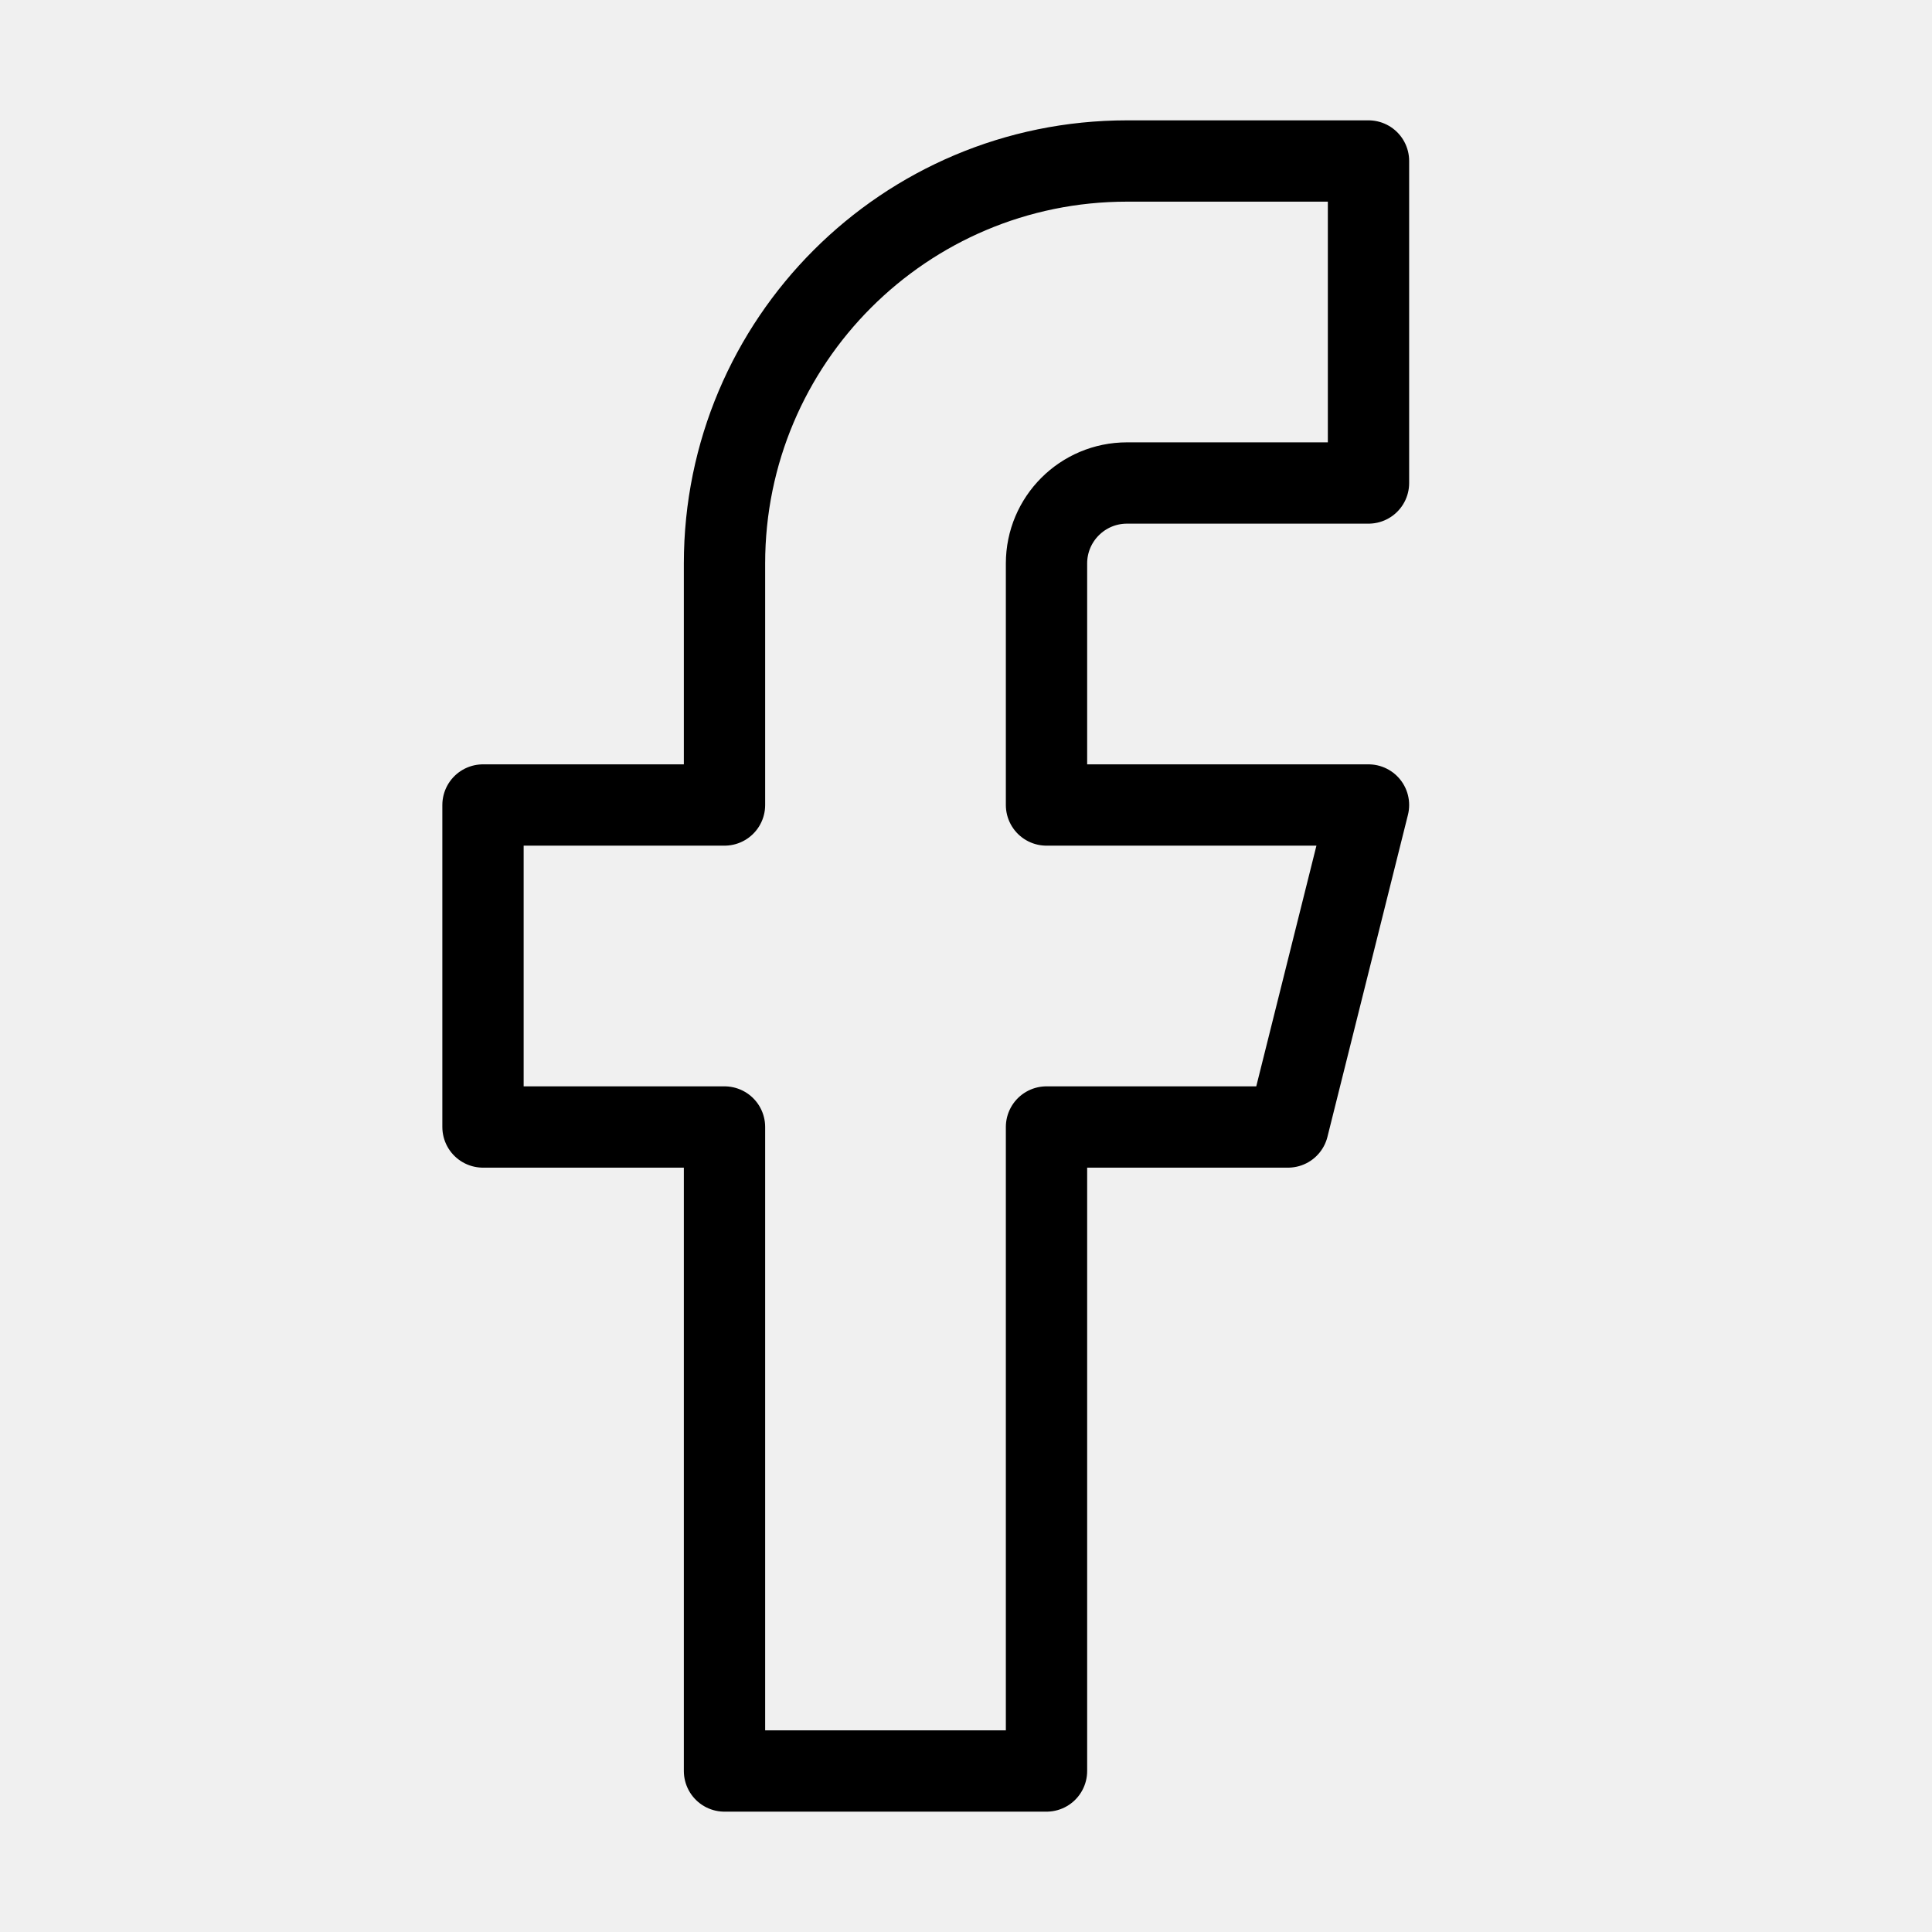
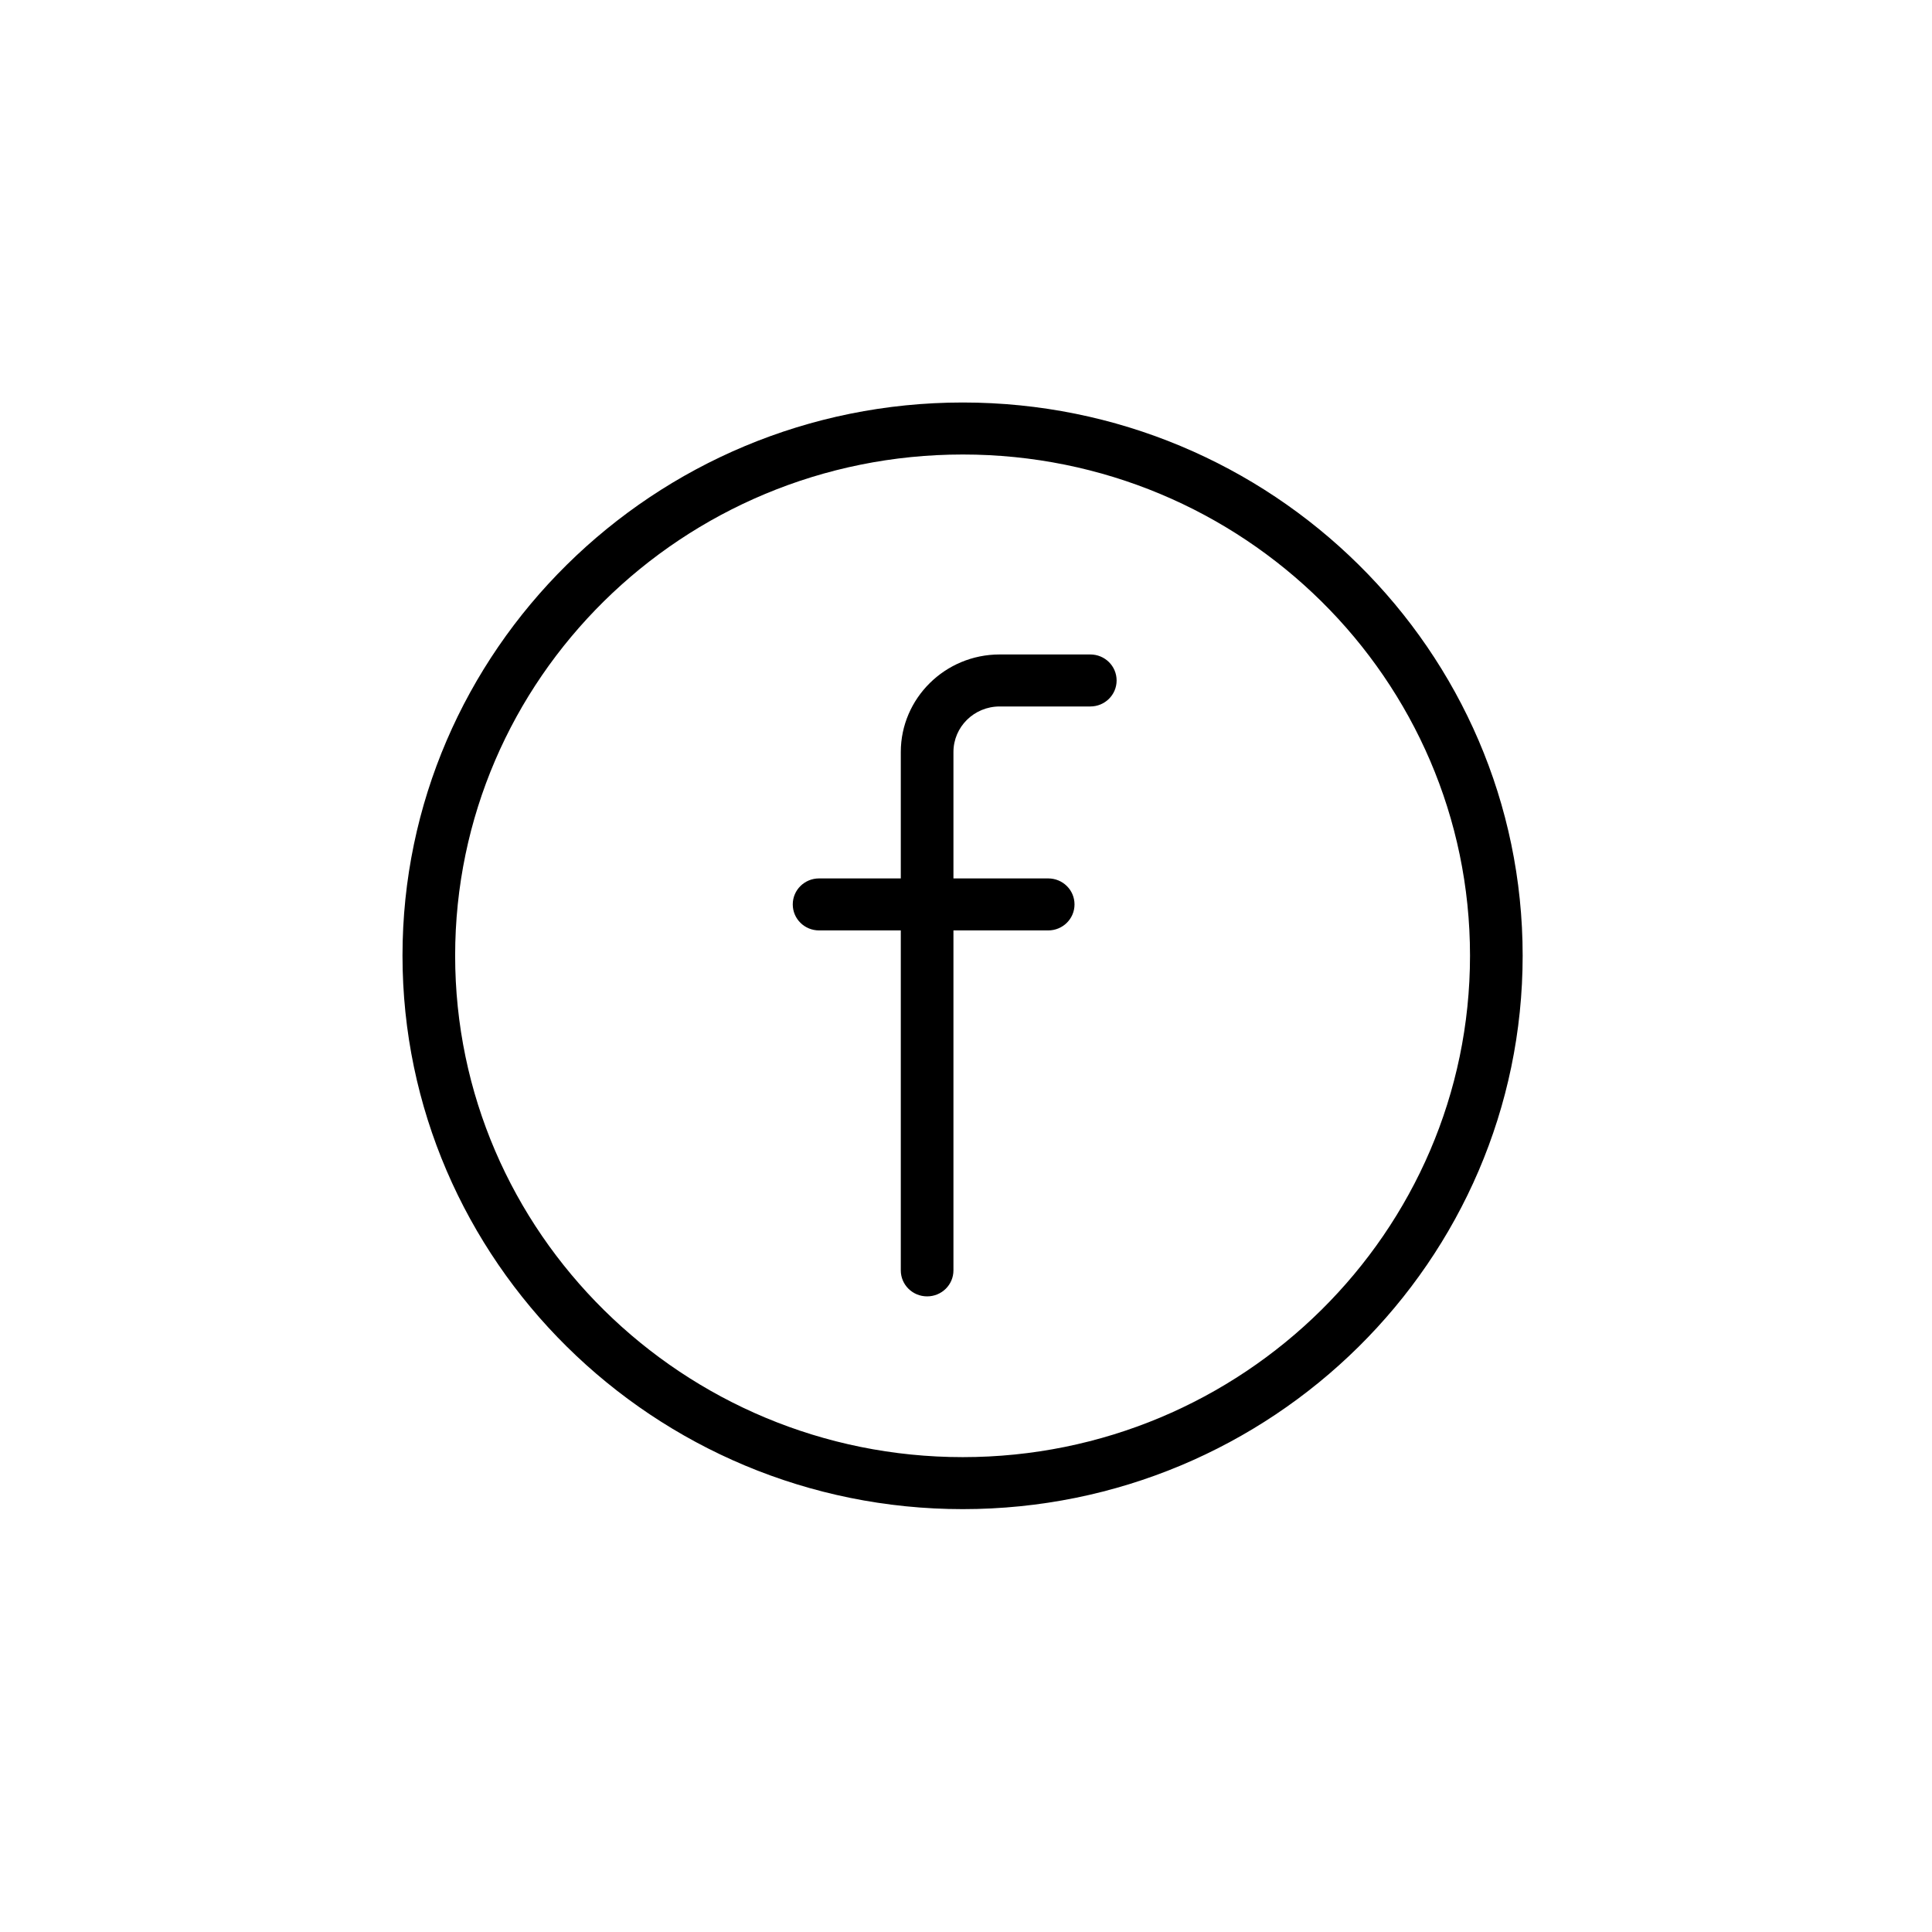
- <svg xmlns="http://www.w3.org/2000/svg" aria-hidden="true" focusable="false" role="presentation" width="24px" height="24px" stroke-width="1.01" viewBox="0 0 24 24" fill="none">
-   <path d="M17 2h-3a5 5 0 00-5 5v3H6v4h3v8h4v-8h3l1-4h-4V7a1 1 0 011-1h3V2z" stroke="#000000" stroke-width="1.01" stroke-linecap="round" stroke-linejoin="round" />
+ <svg xmlns="http://www.w3.org/2000/svg" width="24" height="24" viewBox="0 0 24 24" fill="none">
+   <rect width="24" height="24" fill="white" />
+   <path d="M11.96 5C8.123 5 5 8.085 5 11.871C5 15.656 8.123 18.747 11.96 18.747C15.797 18.747 18.915 15.662 18.915 11.871C18.915 8.08 15.797 5 11.96 5ZM11.96 18.101C8.485 18.101 5.654 15.309 5.654 11.871C5.654 8.433 8.48 5.646 11.96 5.646C15.44 5.646 18.261 8.438 18.261 11.871C18.261 15.304 15.435 18.101 11.96 18.101ZM13.871 8.453C13.871 8.632 13.725 8.776 13.544 8.776H12.418C12.101 8.776 11.844 9.029 11.844 9.342V10.912H13.021C13.202 10.912 13.348 11.056 13.348 11.235C13.348 11.414 13.202 11.558 13.021 11.558H11.844V15.781C11.844 15.96 11.698 16.104 11.517 16.104C11.336 16.104 11.19 15.96 11.19 15.781V11.558H10.175C9.994 11.558 9.848 11.414 9.848 11.235C9.848 11.056 9.994 10.912 10.175 10.912H11.19V9.342C11.19 8.676 11.739 8.13 12.418 8.13H13.544C13.725 8.13 13.871 8.274 13.871 8.453Z" fill="black" />
</svg>
